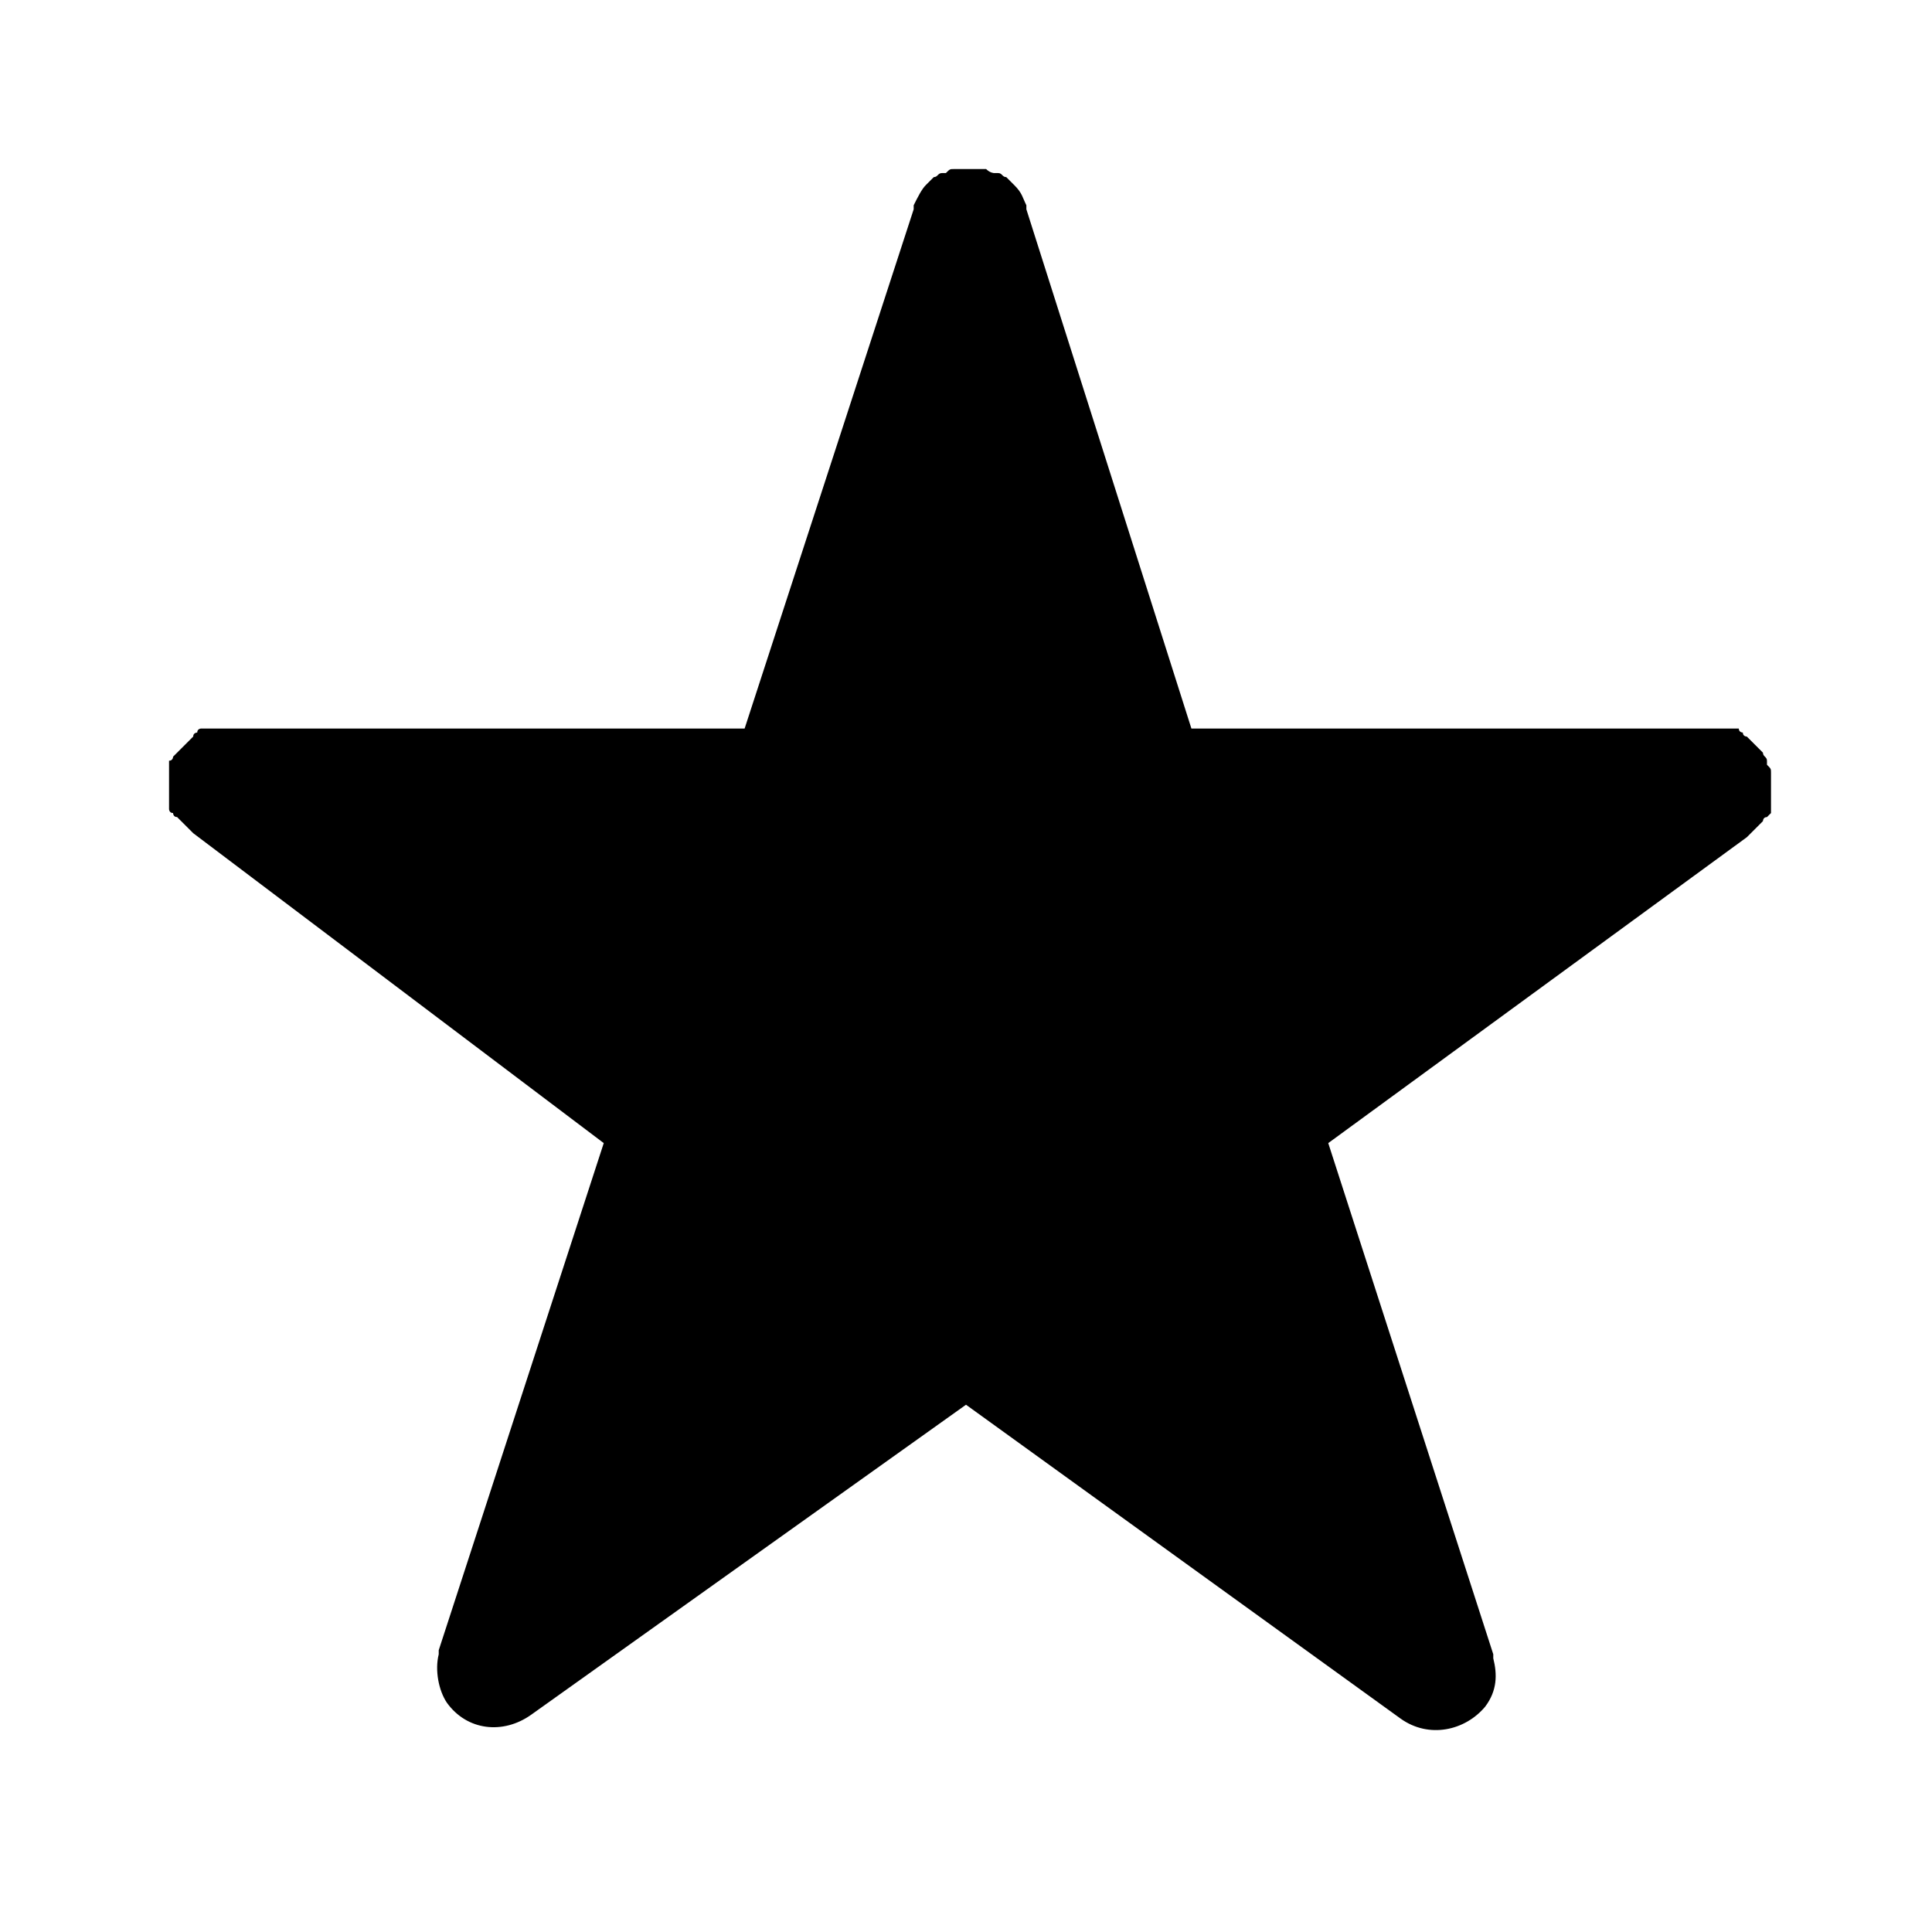
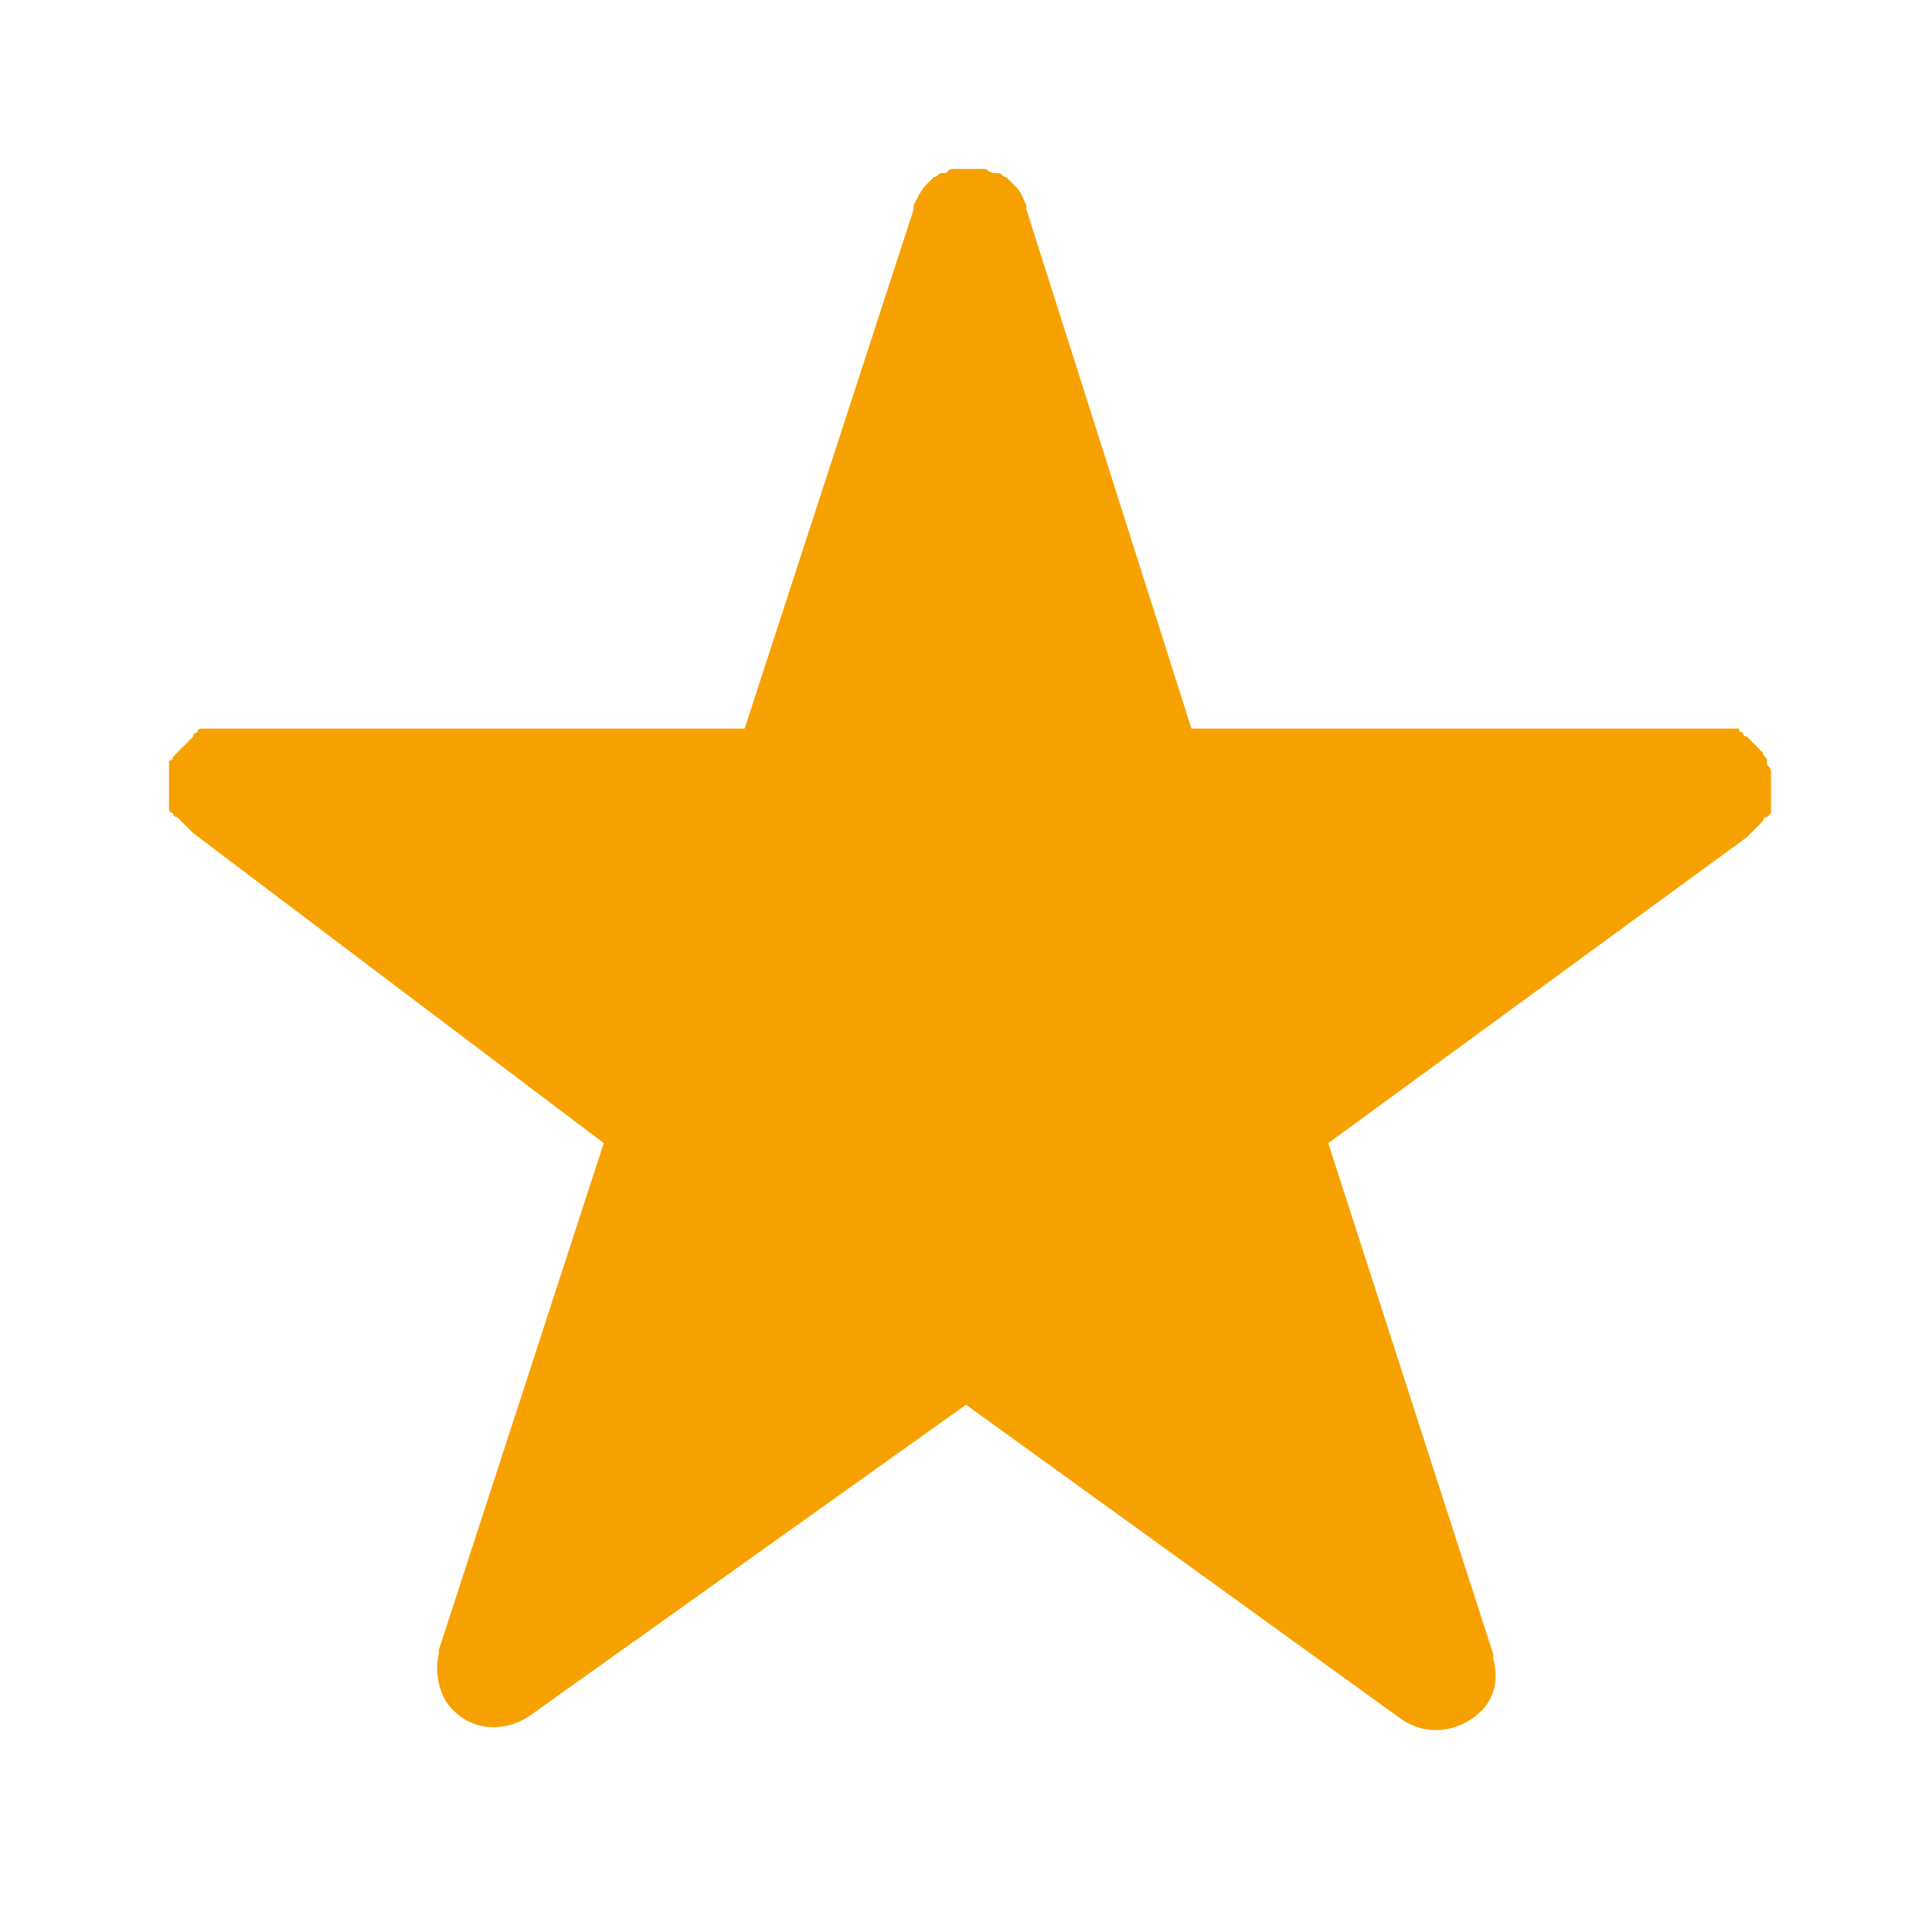
- <svg xmlns="http://www.w3.org/2000/svg" viewBox="0 0 48 48" width="100" height="100">
-   <path fill="%23F7A100" d="M44 19.6v-.4c0-.1 0-.1-.1-.2v-.1c0-.1-.1-.1-.1-.2l-.1-.1-.1-.1-.1-.1-.1-.1s-.1 0-.1-.1c0 0-.1 0-.1-.1H29.6L25.5 5.2v-.1c-.1-.2-.1-.3-.3-.5l-.2-.2c-.1 0-.1-.1-.2-.1h-.1s-.1 0-.2-.1h-.8c-.1 0-.1 0-.2.1h-.1c-.1 0-.1.1-.2.1l-.2.2c-.1.1-.2.3-.3.5v.1l-4.2 12.9H5s-.1 0-.1.1c0 0-.1 0-.1.1l-.1.1-.1.1-.1.1-.1.1-.1.1s0 .1-.1.1v1.2s0 .1.1.1c0 0 0 .1.1.1l.1.1.1.1.1.1.1.1L15 28.4 10.9 41v.1c-.1.4 0 .9.2 1.2.5.7 1.4.8 2.1.3L24 34.9l10.8 7.8c.7.5 1.6.3 2.1-.3.3-.4.3-.8.2-1.2v-.1L33 28.4l10.4-7.6.1-.1.1-.1.1-.1.1-.1s0-.1.1-.1l.1-.1v-.6z" />
+ <svg xmlns="http://www.w3.org/2000/svg" viewBox="0 0 48 48">
+   <path fill="#F7A100" d="M44 19.6v-.4c0-.1 0-.1-.1-.2v-.1c0-.1-.1-.1-.1-.2l-.1-.1-.1-.1-.1-.1-.1-.1s-.1 0-.1-.1c0 0-.1 0-.1-.1H29.6L25.5 5.2v-.1c-.1-.2-.1-.3-.3-.5l-.2-.2c-.1 0-.1-.1-.2-.1h-.1s-.1 0-.2-.1h-.8c-.1 0-.1 0-.2.1h-.1c-.1 0-.1.1-.2.1l-.2.2c-.1.1-.2.3-.3.5v.1l-4.2 12.9H5s-.1 0-.1.1c0 0-.1 0-.1.1l-.1.1-.1.1-.1.1-.1.1-.1.1s0 .1-.1.1v1.2s0 .1.1.1c0 0 0 .1.1.1l.1.1.1.1.1.1.1.1L15 28.4 10.9 41v.1c-.1.4 0 .9.2 1.2.5.7 1.4.8 2.1.3L24 34.9l10.8 7.8c.7.5 1.6.3 2.1-.3.3-.4.3-.8.2-1.2v-.1L33 28.4l10.4-7.6.1-.1.1-.1.1-.1.1-.1s0-.1.1-.1l.1-.1v-.6z" />
</svg>
